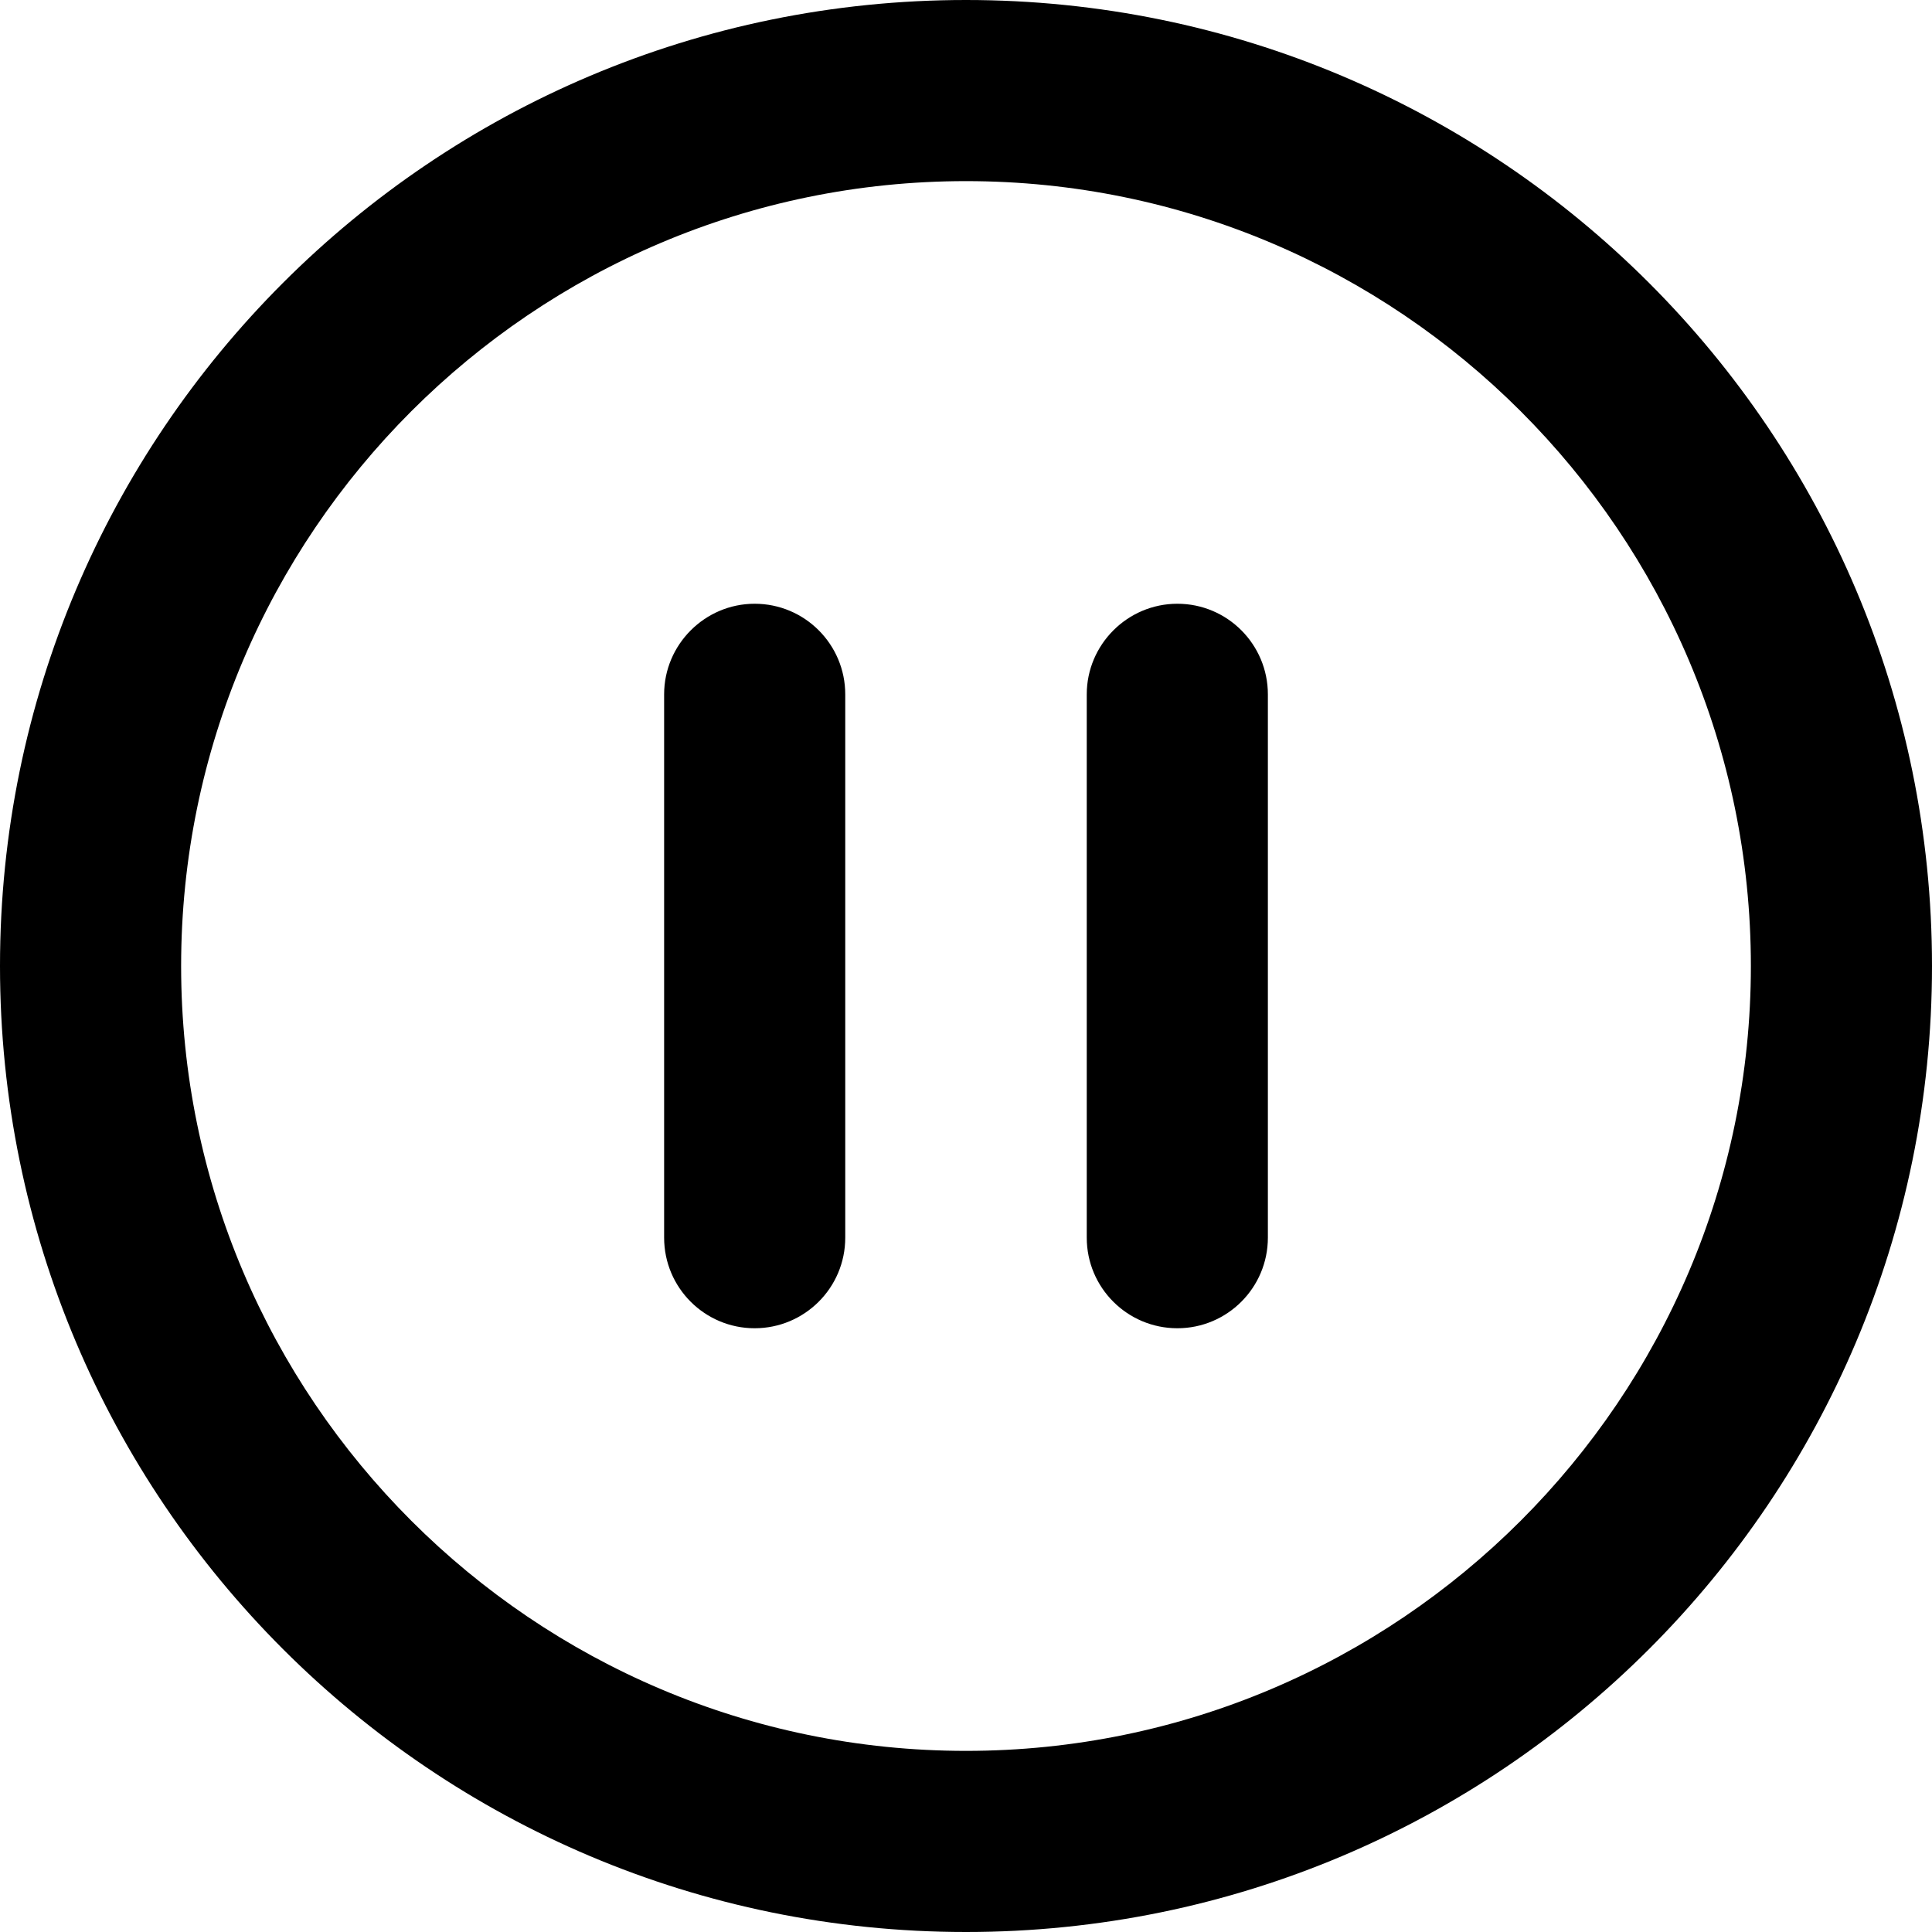
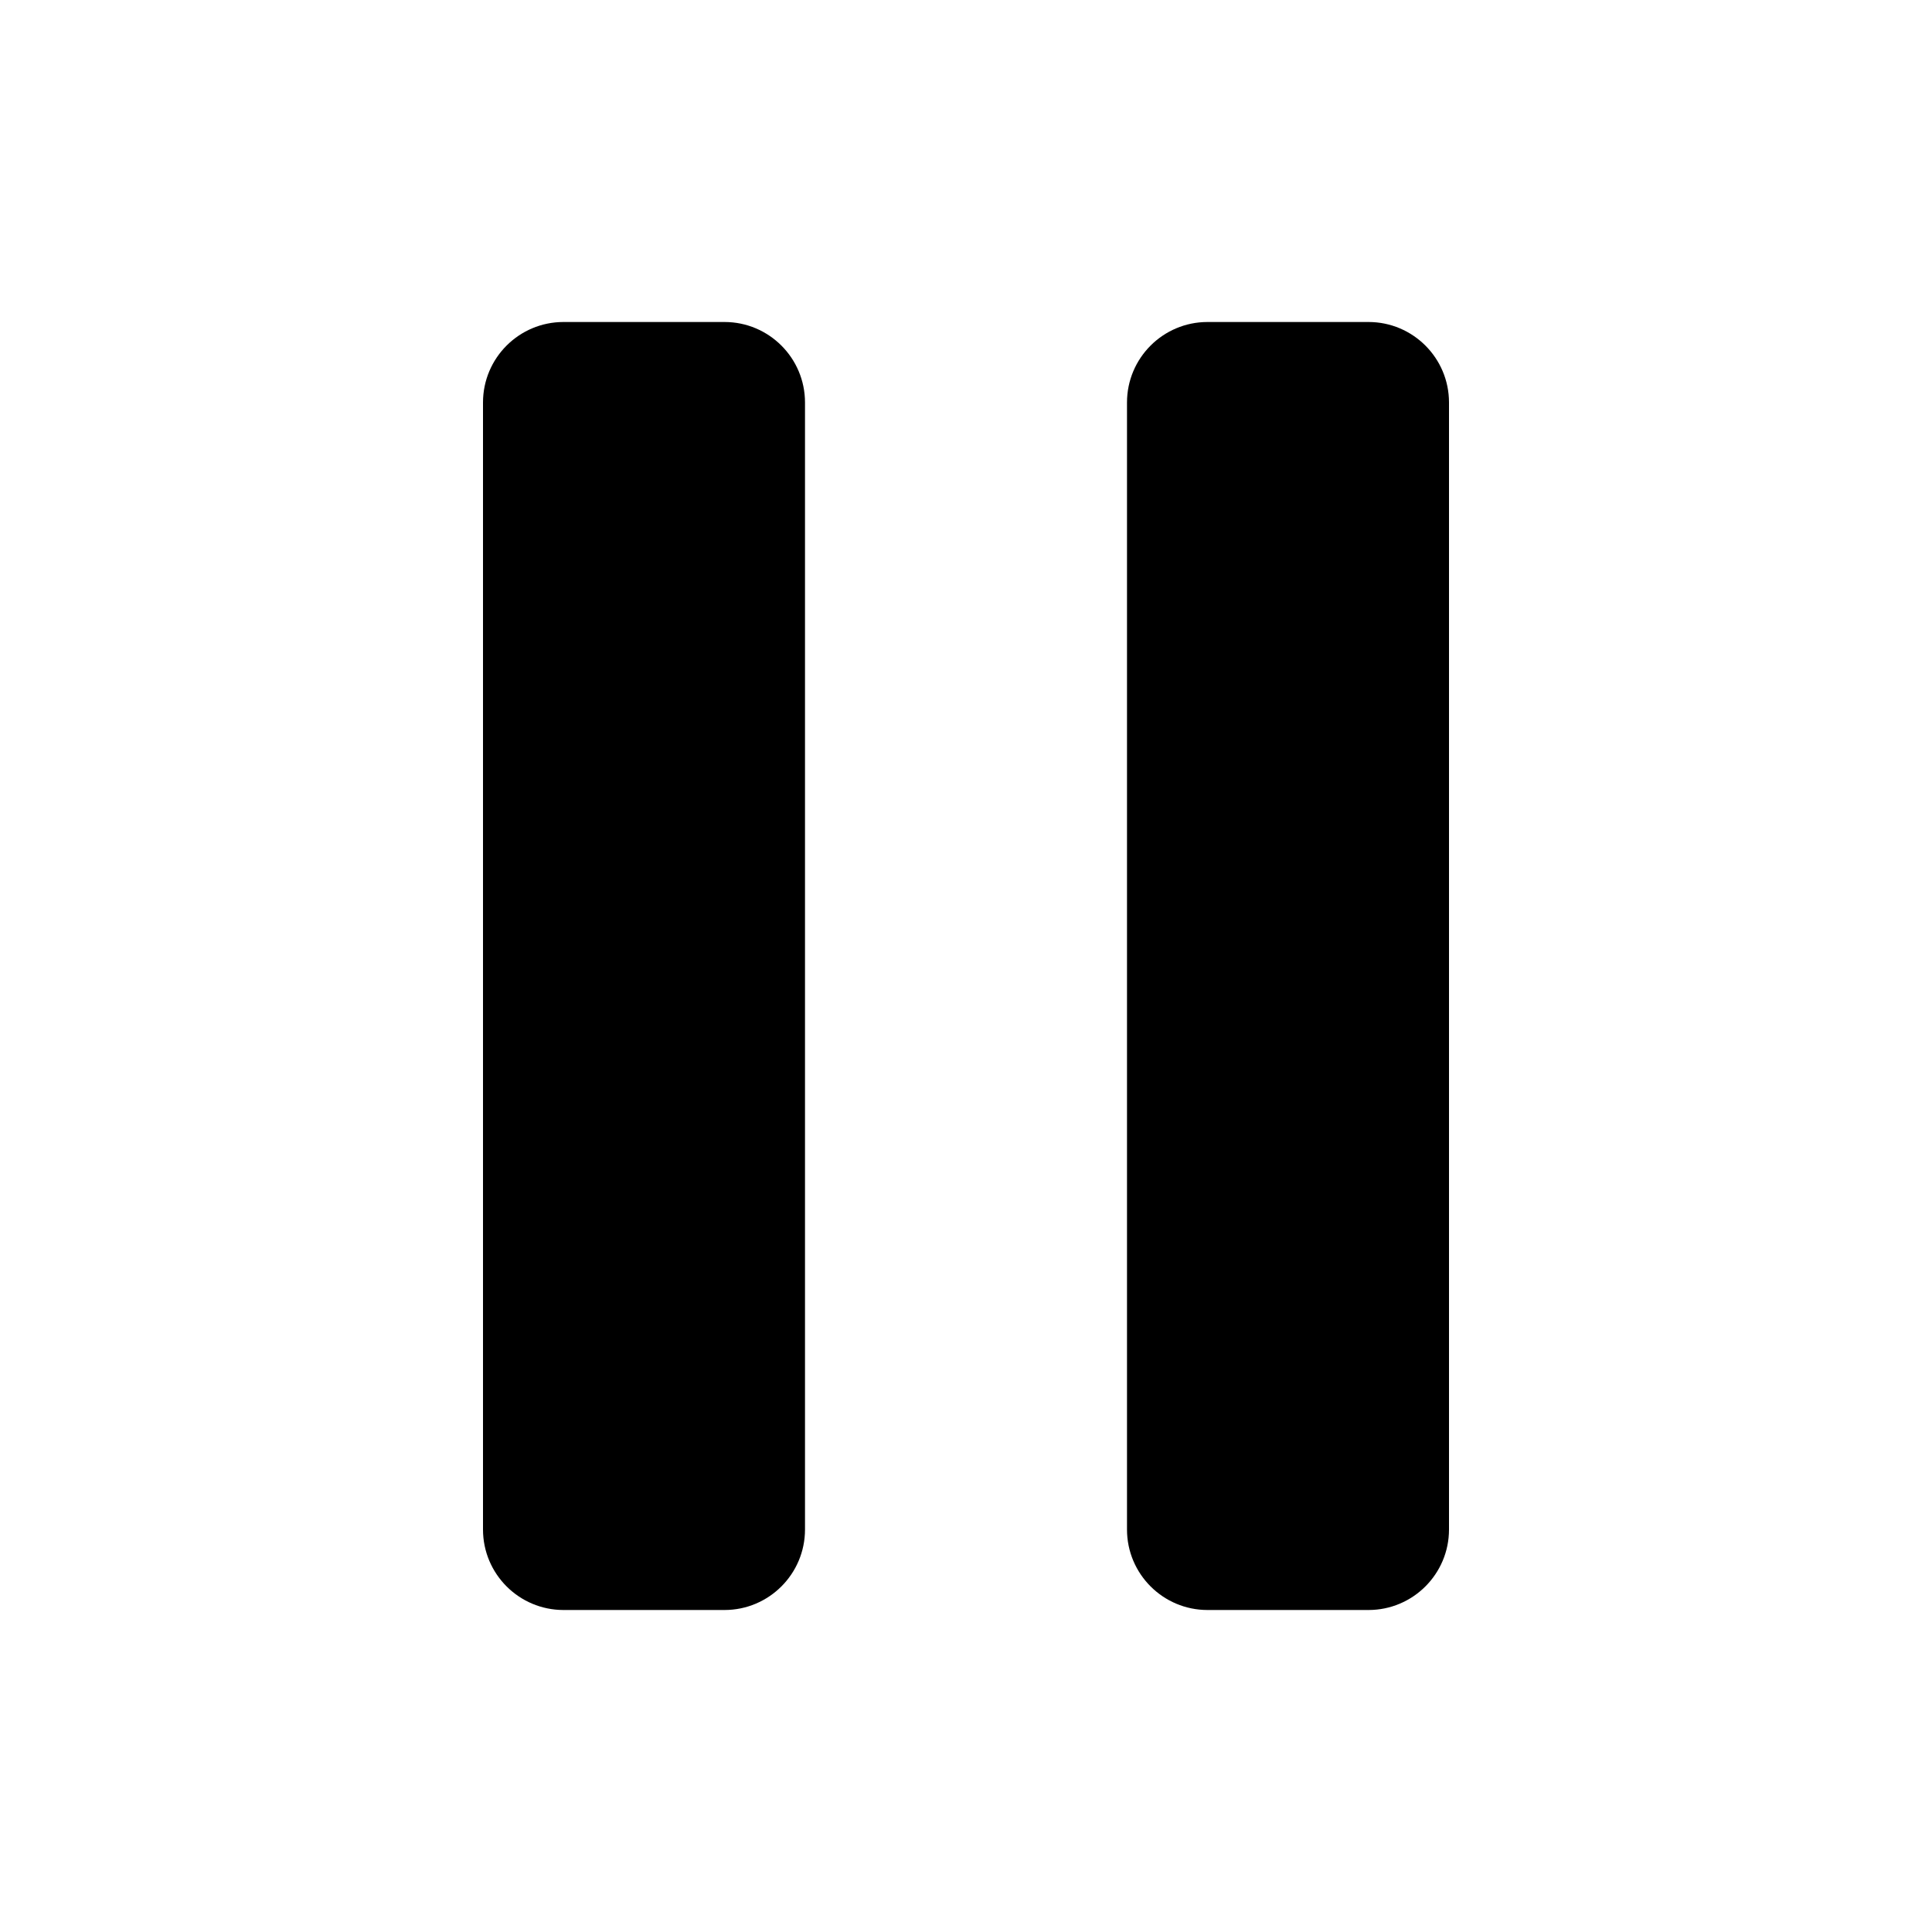
- <svg xmlns="http://www.w3.org/2000/svg" width="20" height="20" viewBox="0 0 20 20" fill="currentColor">
-   <path d="M7.812 6.25C7.297 6.25 6.875 6.672 6.875 7.188V12.812C6.875 13.332 7.297 13.75 7.812 13.75C8.328 13.75 8.75 13.332 8.75 12.812V7.188C8.75 6.672 8.332 6.25 7.812 6.25ZM12.188 6.25C11.672 6.25 11.25 6.672 11.25 7.188V12.812C11.25 13.33 11.67 13.75 12.188 13.75C12.705 13.75 13.125 13.33 13.125 12.812V7.188C13.125 6.672 12.707 6.25 12.188 6.25ZM10 0C4.477 0 0 4.477 0 10C0 15.523 4.477 20 10 20C15.523 20 20 15.523 20 10C20 4.477 15.523 0 10 0ZM10 18.125C5.52 18.125 1.875 14.48 1.875 10C1.875 5.52 5.52 1.875 10 1.875C14.48 1.875 18.125 5.52 18.125 10C18.125 14.48 14.48 18.125 10 18.125Z" />
+ <svg xmlns="http://www.w3.org/2000/svg" width="24" height="24" viewBox="0 0 24 24" fill="none">
+   <path d="M9 4H7C6.448 4 6 4.448 6 5V19C6 19.552 6.448 20 7 20H9C9.552 20 10 19.552 10 19V5C10 4.448 9.552 4 9 4Z" fill="black" />
+   <path d="M17 4H15C14.448 4 14 4.448 14 5V19C14 19.552 14.448 20 15 20H17C17.552 20 18 19.552 18 19V5C18 4.448 17.552 4 17 4Z" fill="black" />
</svg>
